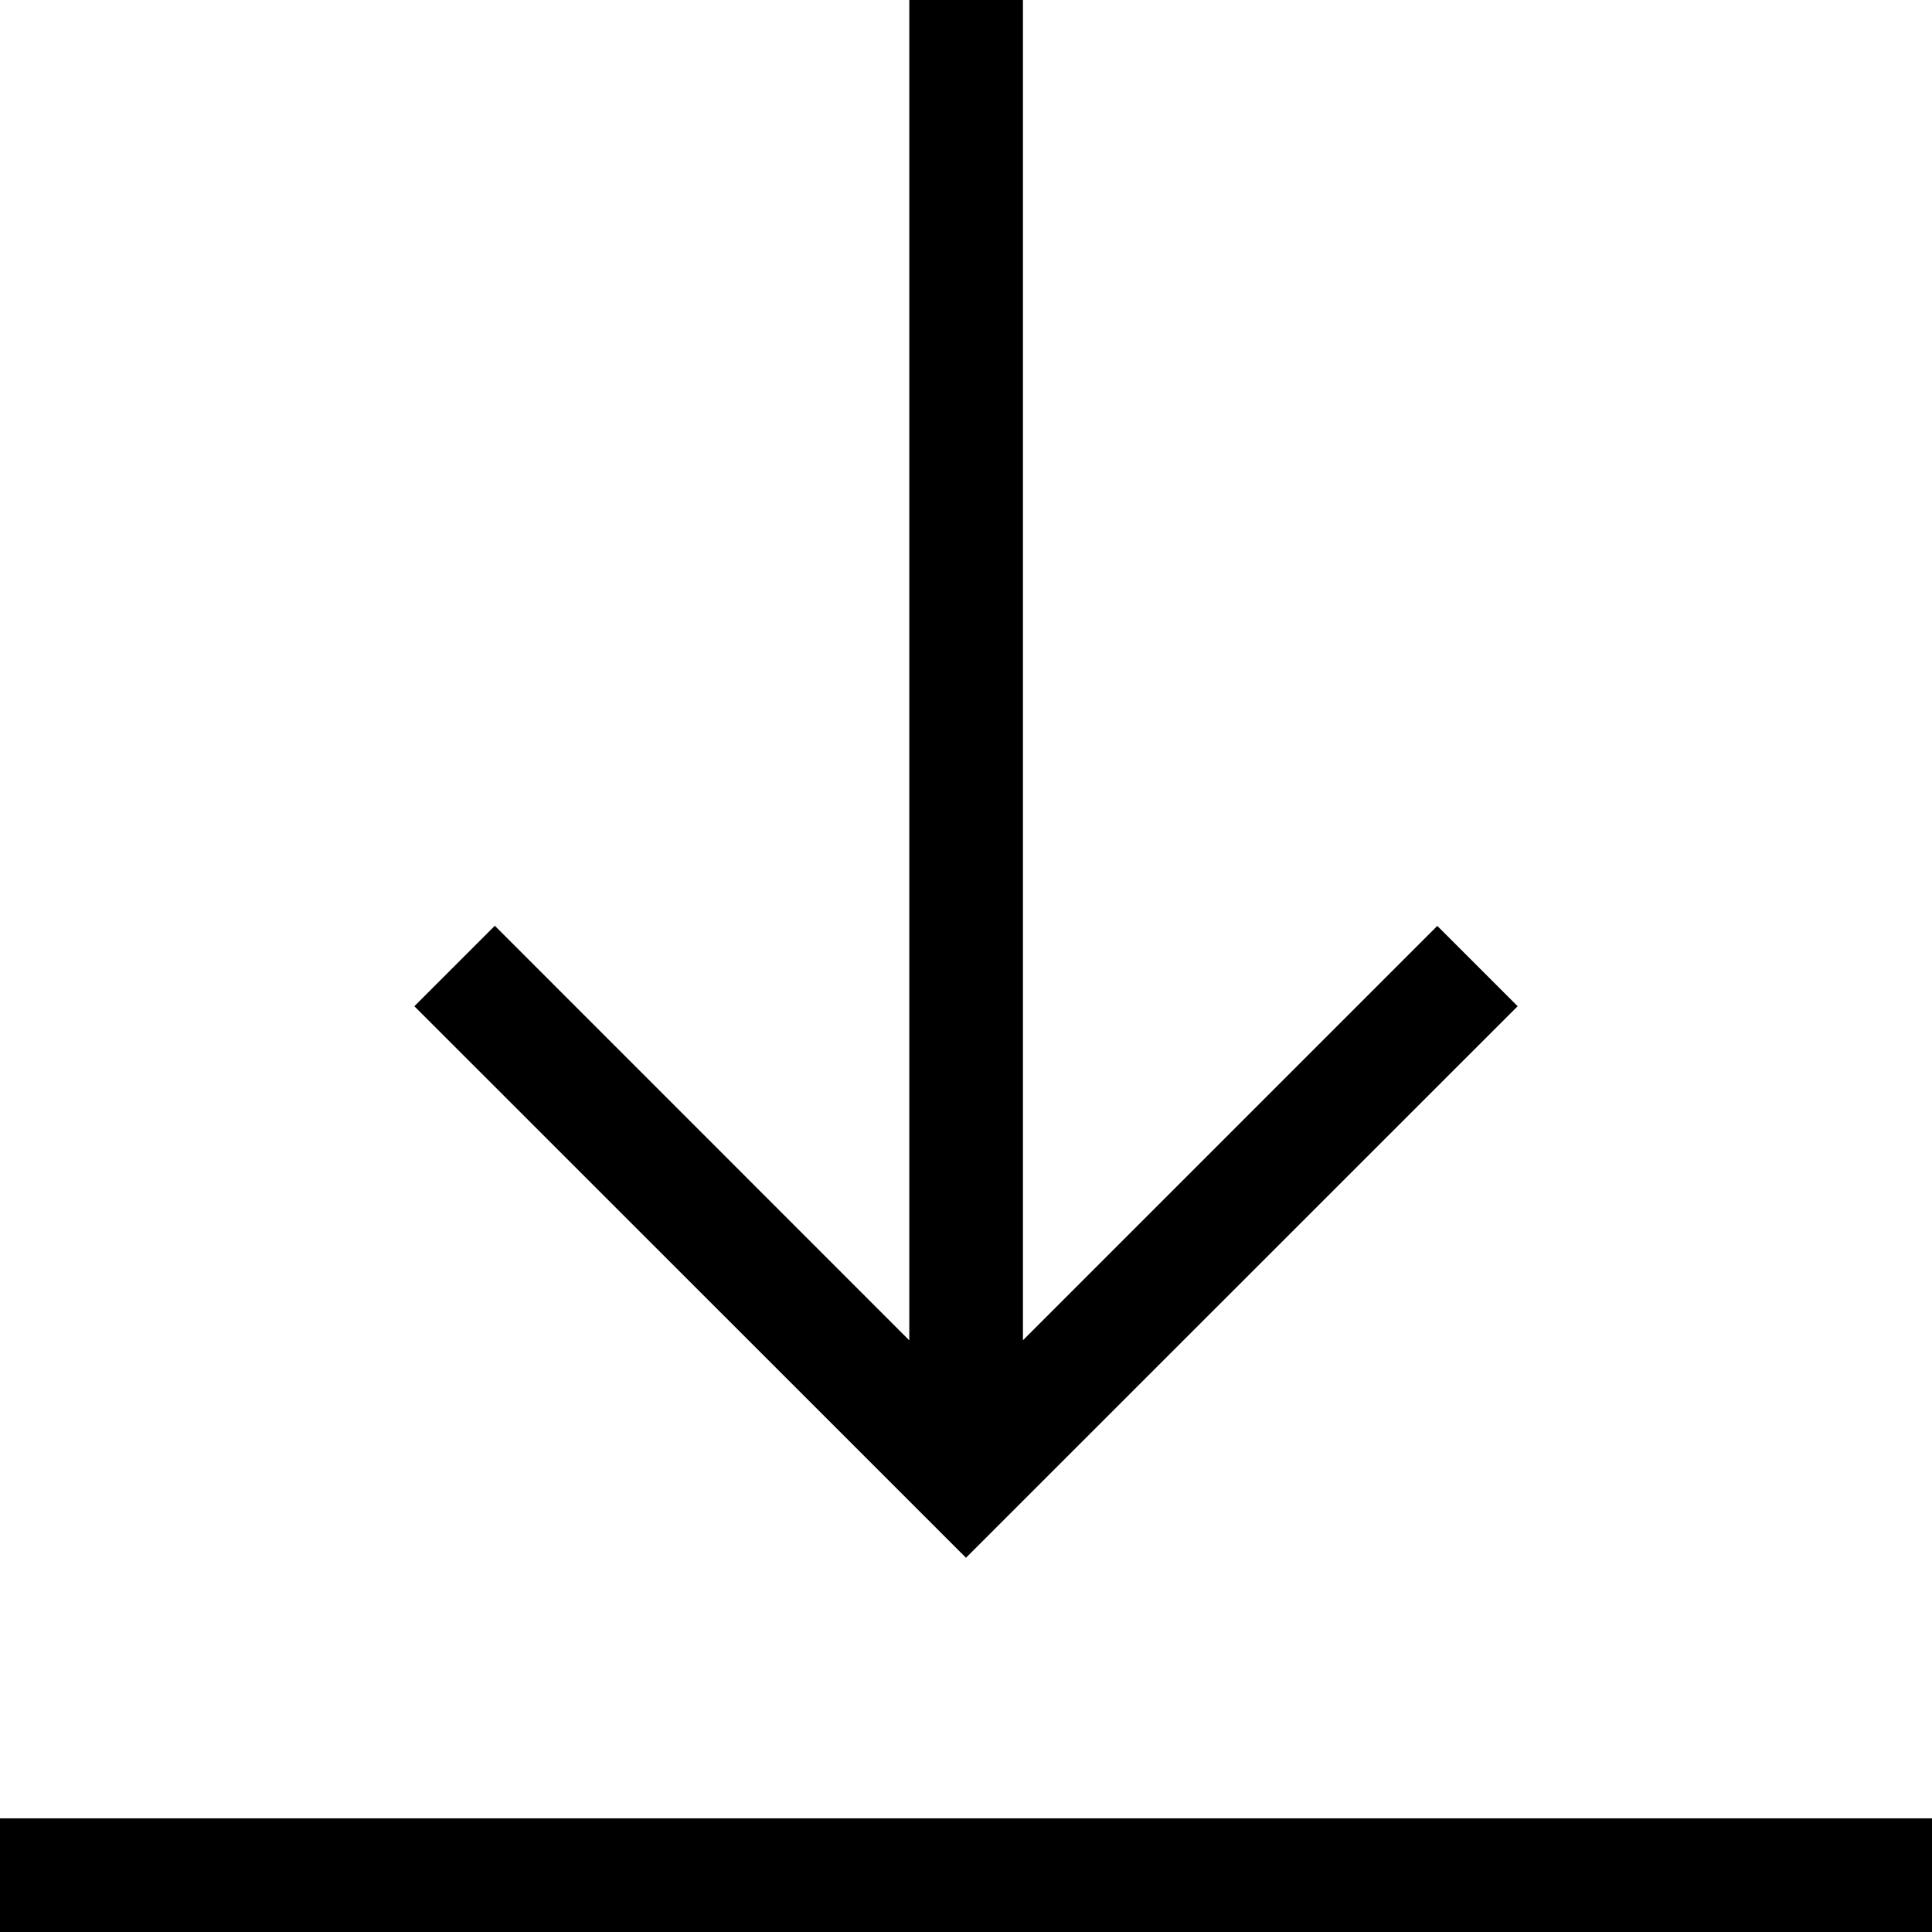
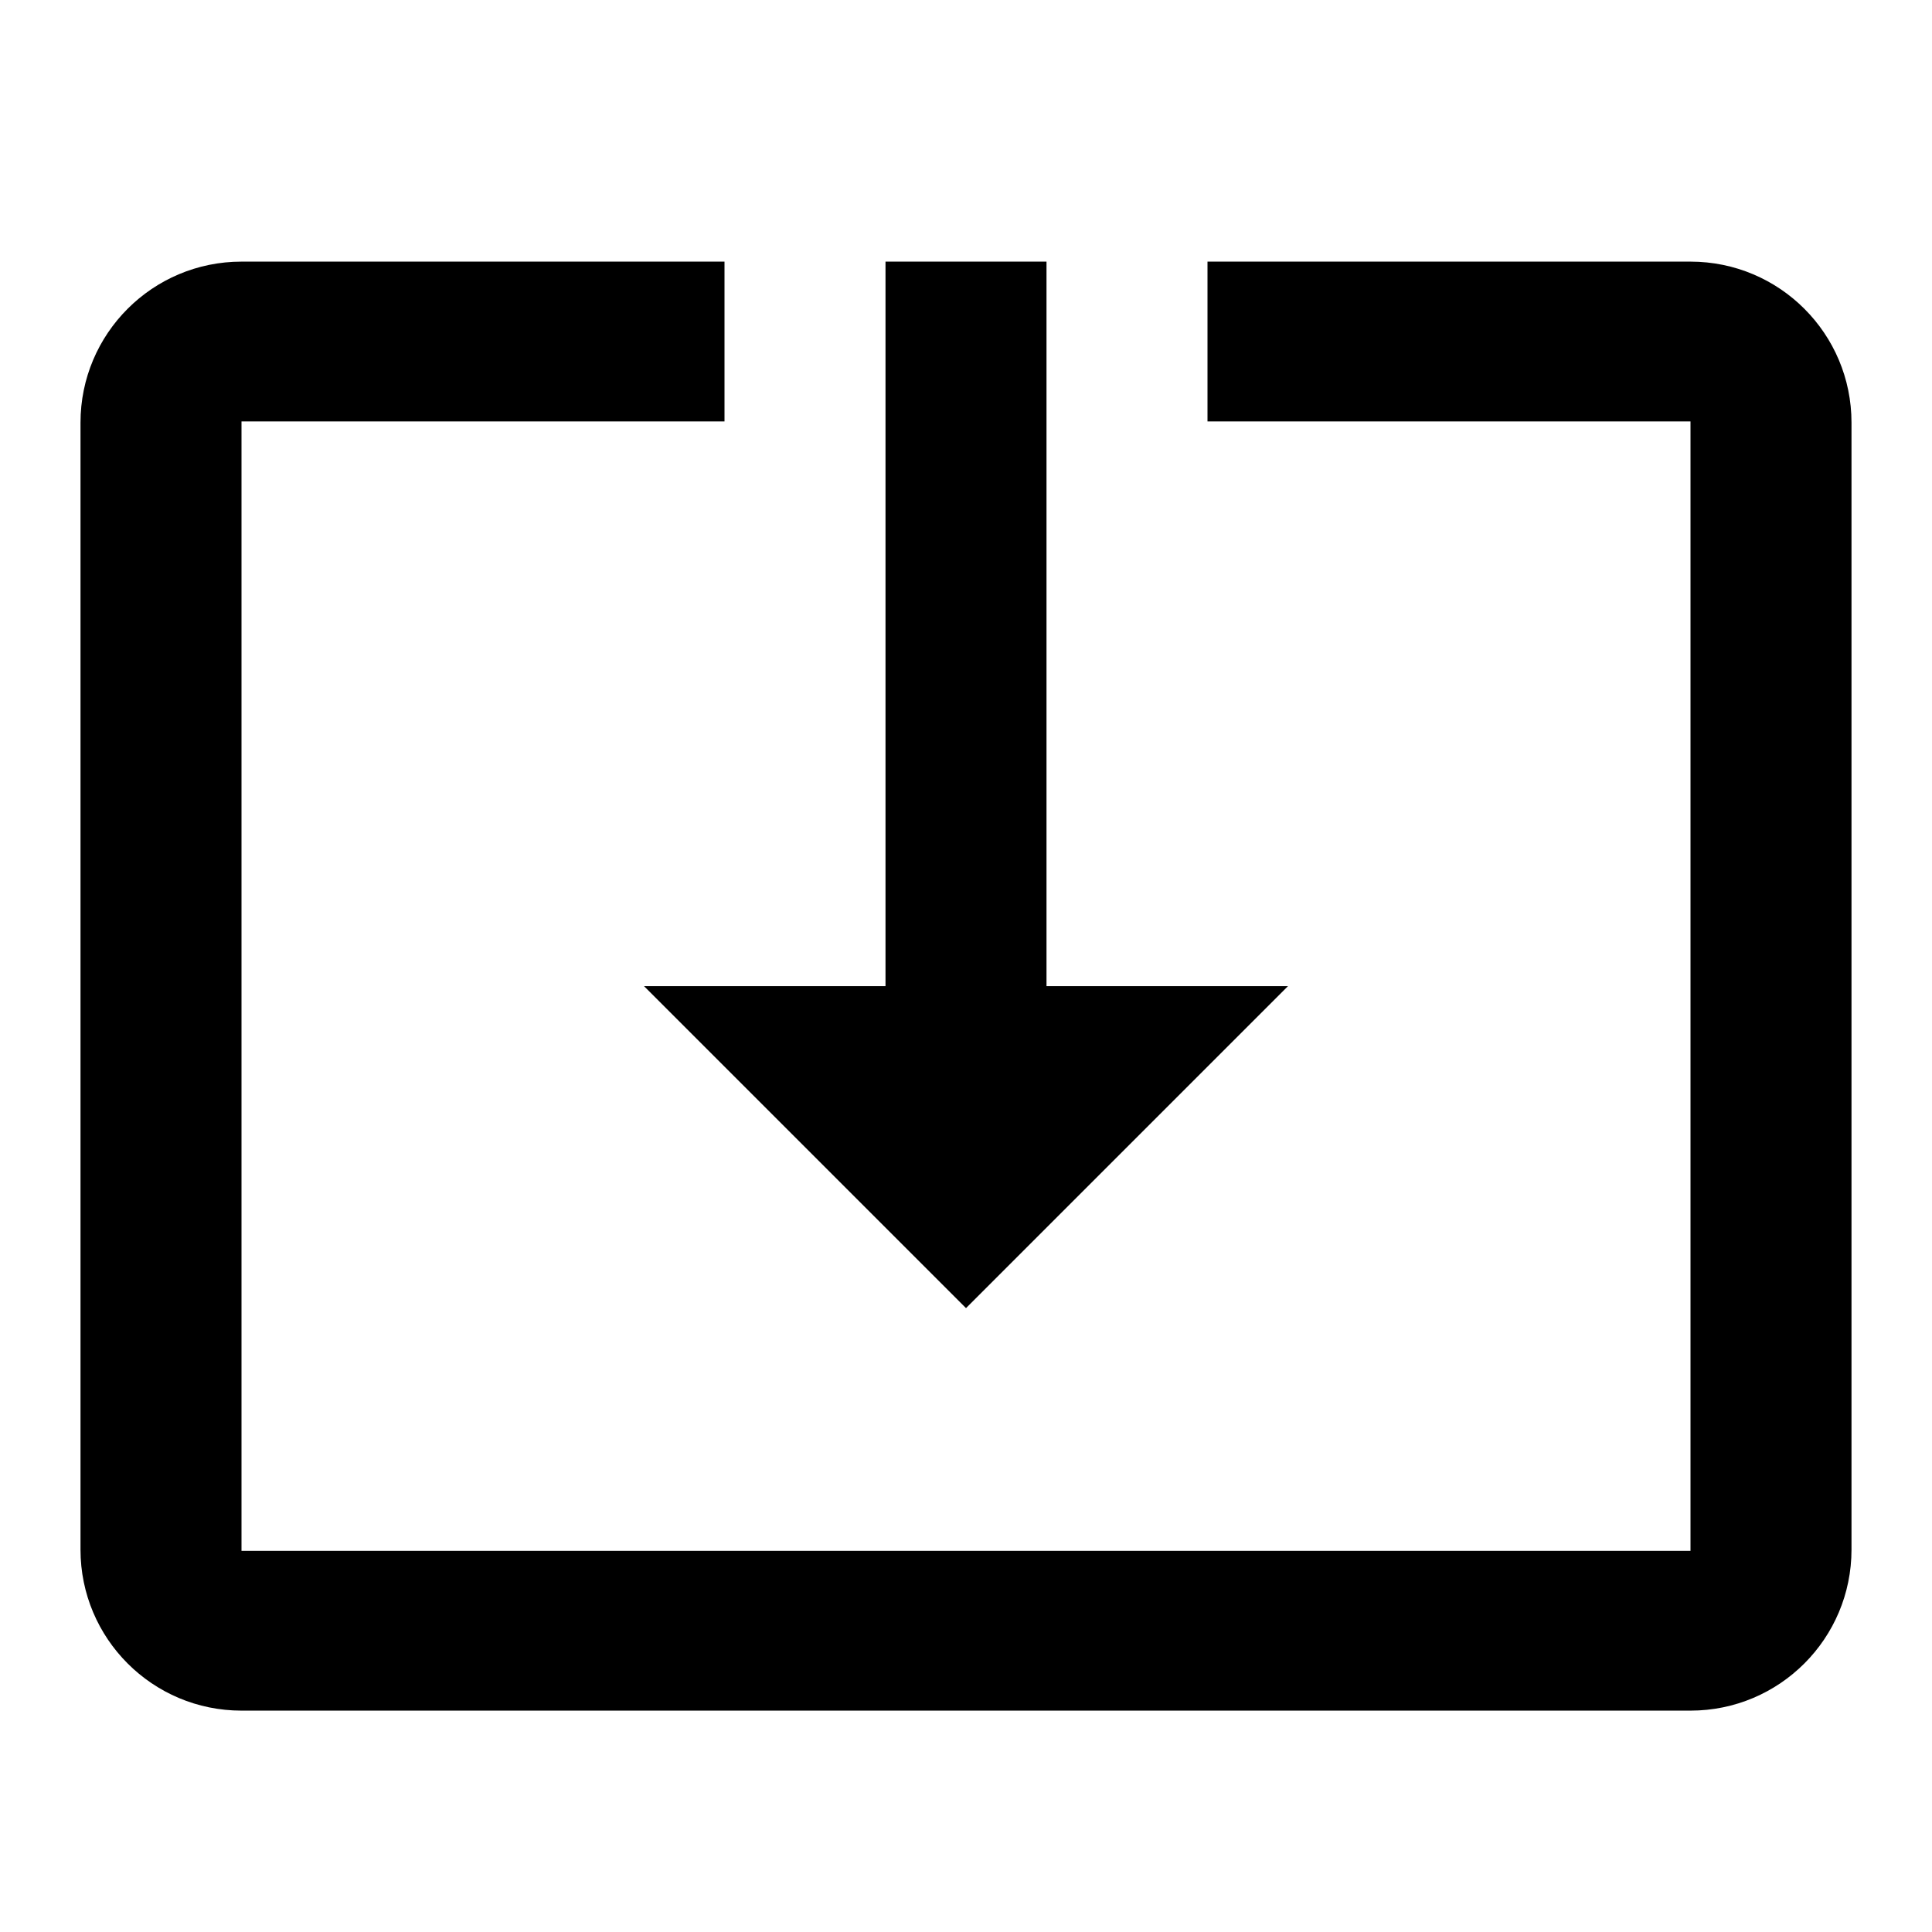
<svg xmlns="http://www.w3.org/2000/svg" class="icon" width="200px" height="200.00px" viewBox="0 0 1024 1024" version="1.1">
-   <path fill="#000000" d="M1024 963.765v60.235H0v-60.235h1024z m-219.618-430.441l-42.586-42.586-219.618 219.618V0h-60.235v710.415L262.264 490.677l-42.647 42.647L512 825.645l292.382-292.322z" />
+   <path fill="#000000" d="M512 693.333l170.667-170.667-128 0 0-384-85.333 0 0 384-128 0 170.667 170.667zM896 138.667l-256 0 0 84.693 256 0 0 598.613-768 0 0-598.613 256 0 0-84.693-256 0c-47.147 0-85.333 38.187-85.333 85.333l0 597.333c0 47.147 38.187 85.333 85.333 85.333l768 0c47.147 0 85.333-38.187 85.333-85.333l0-597.333c0-47.147-38.187-85.333-85.333-85.333z" />
</svg>
